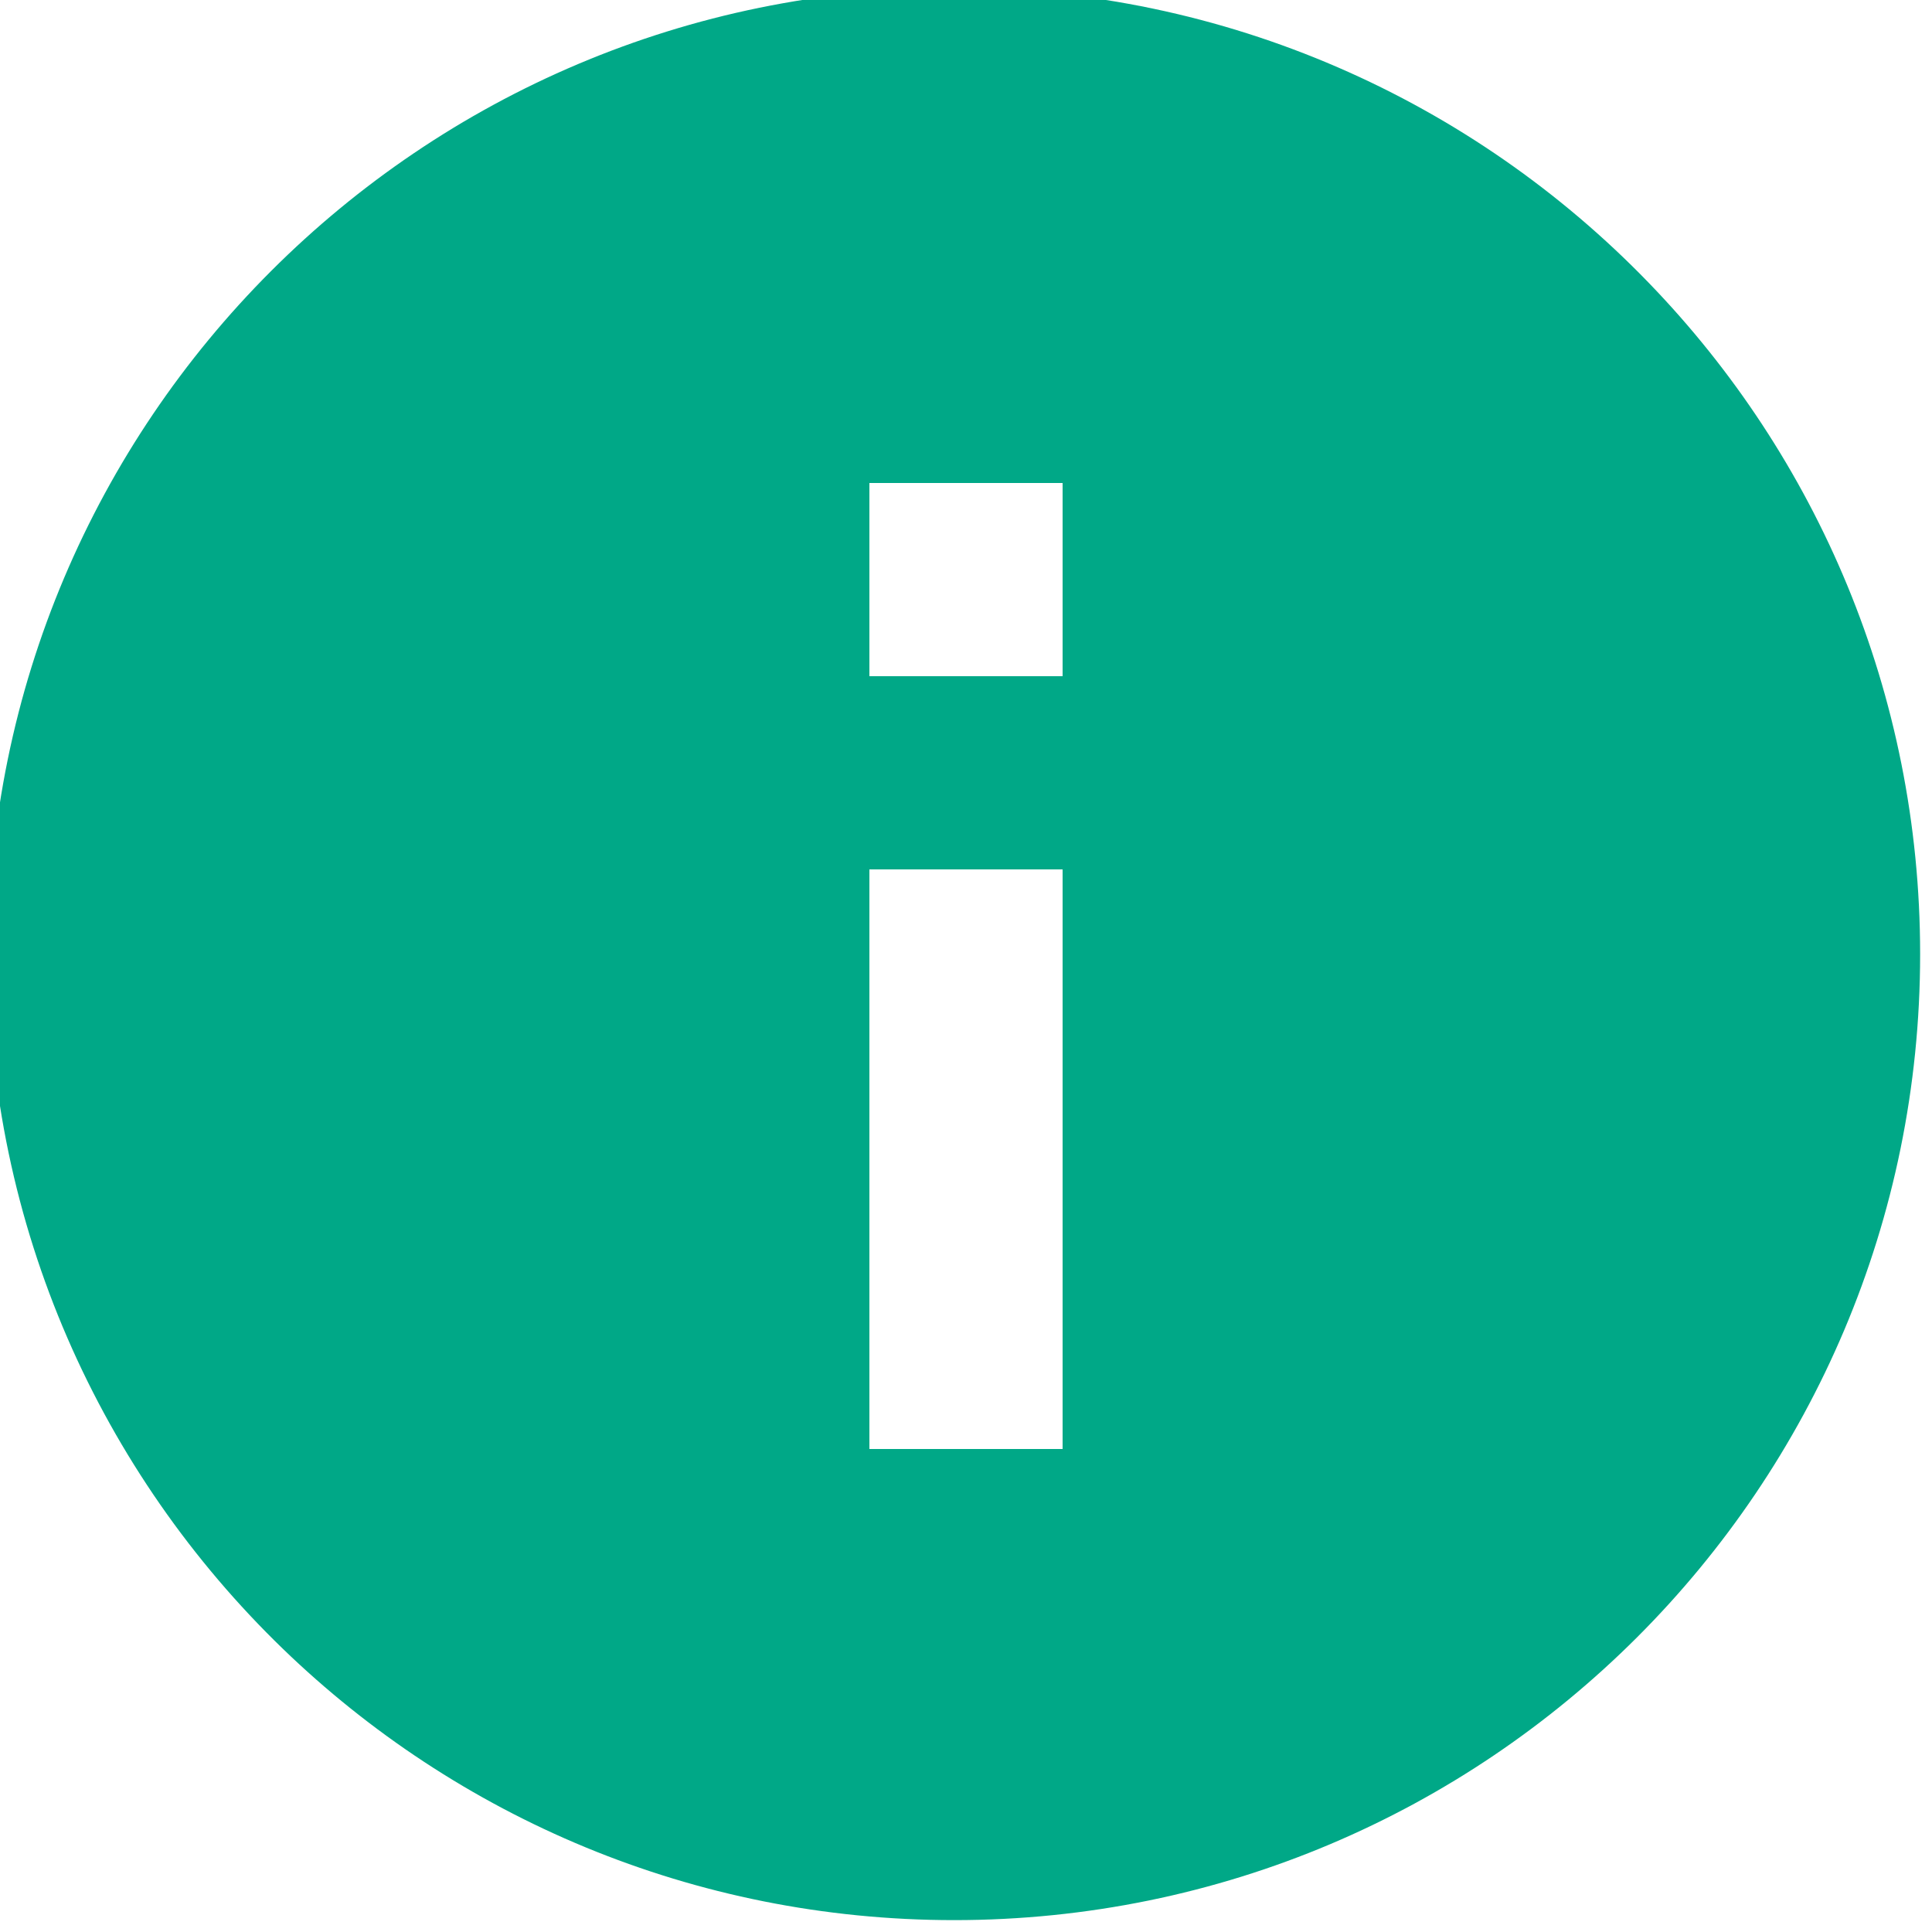
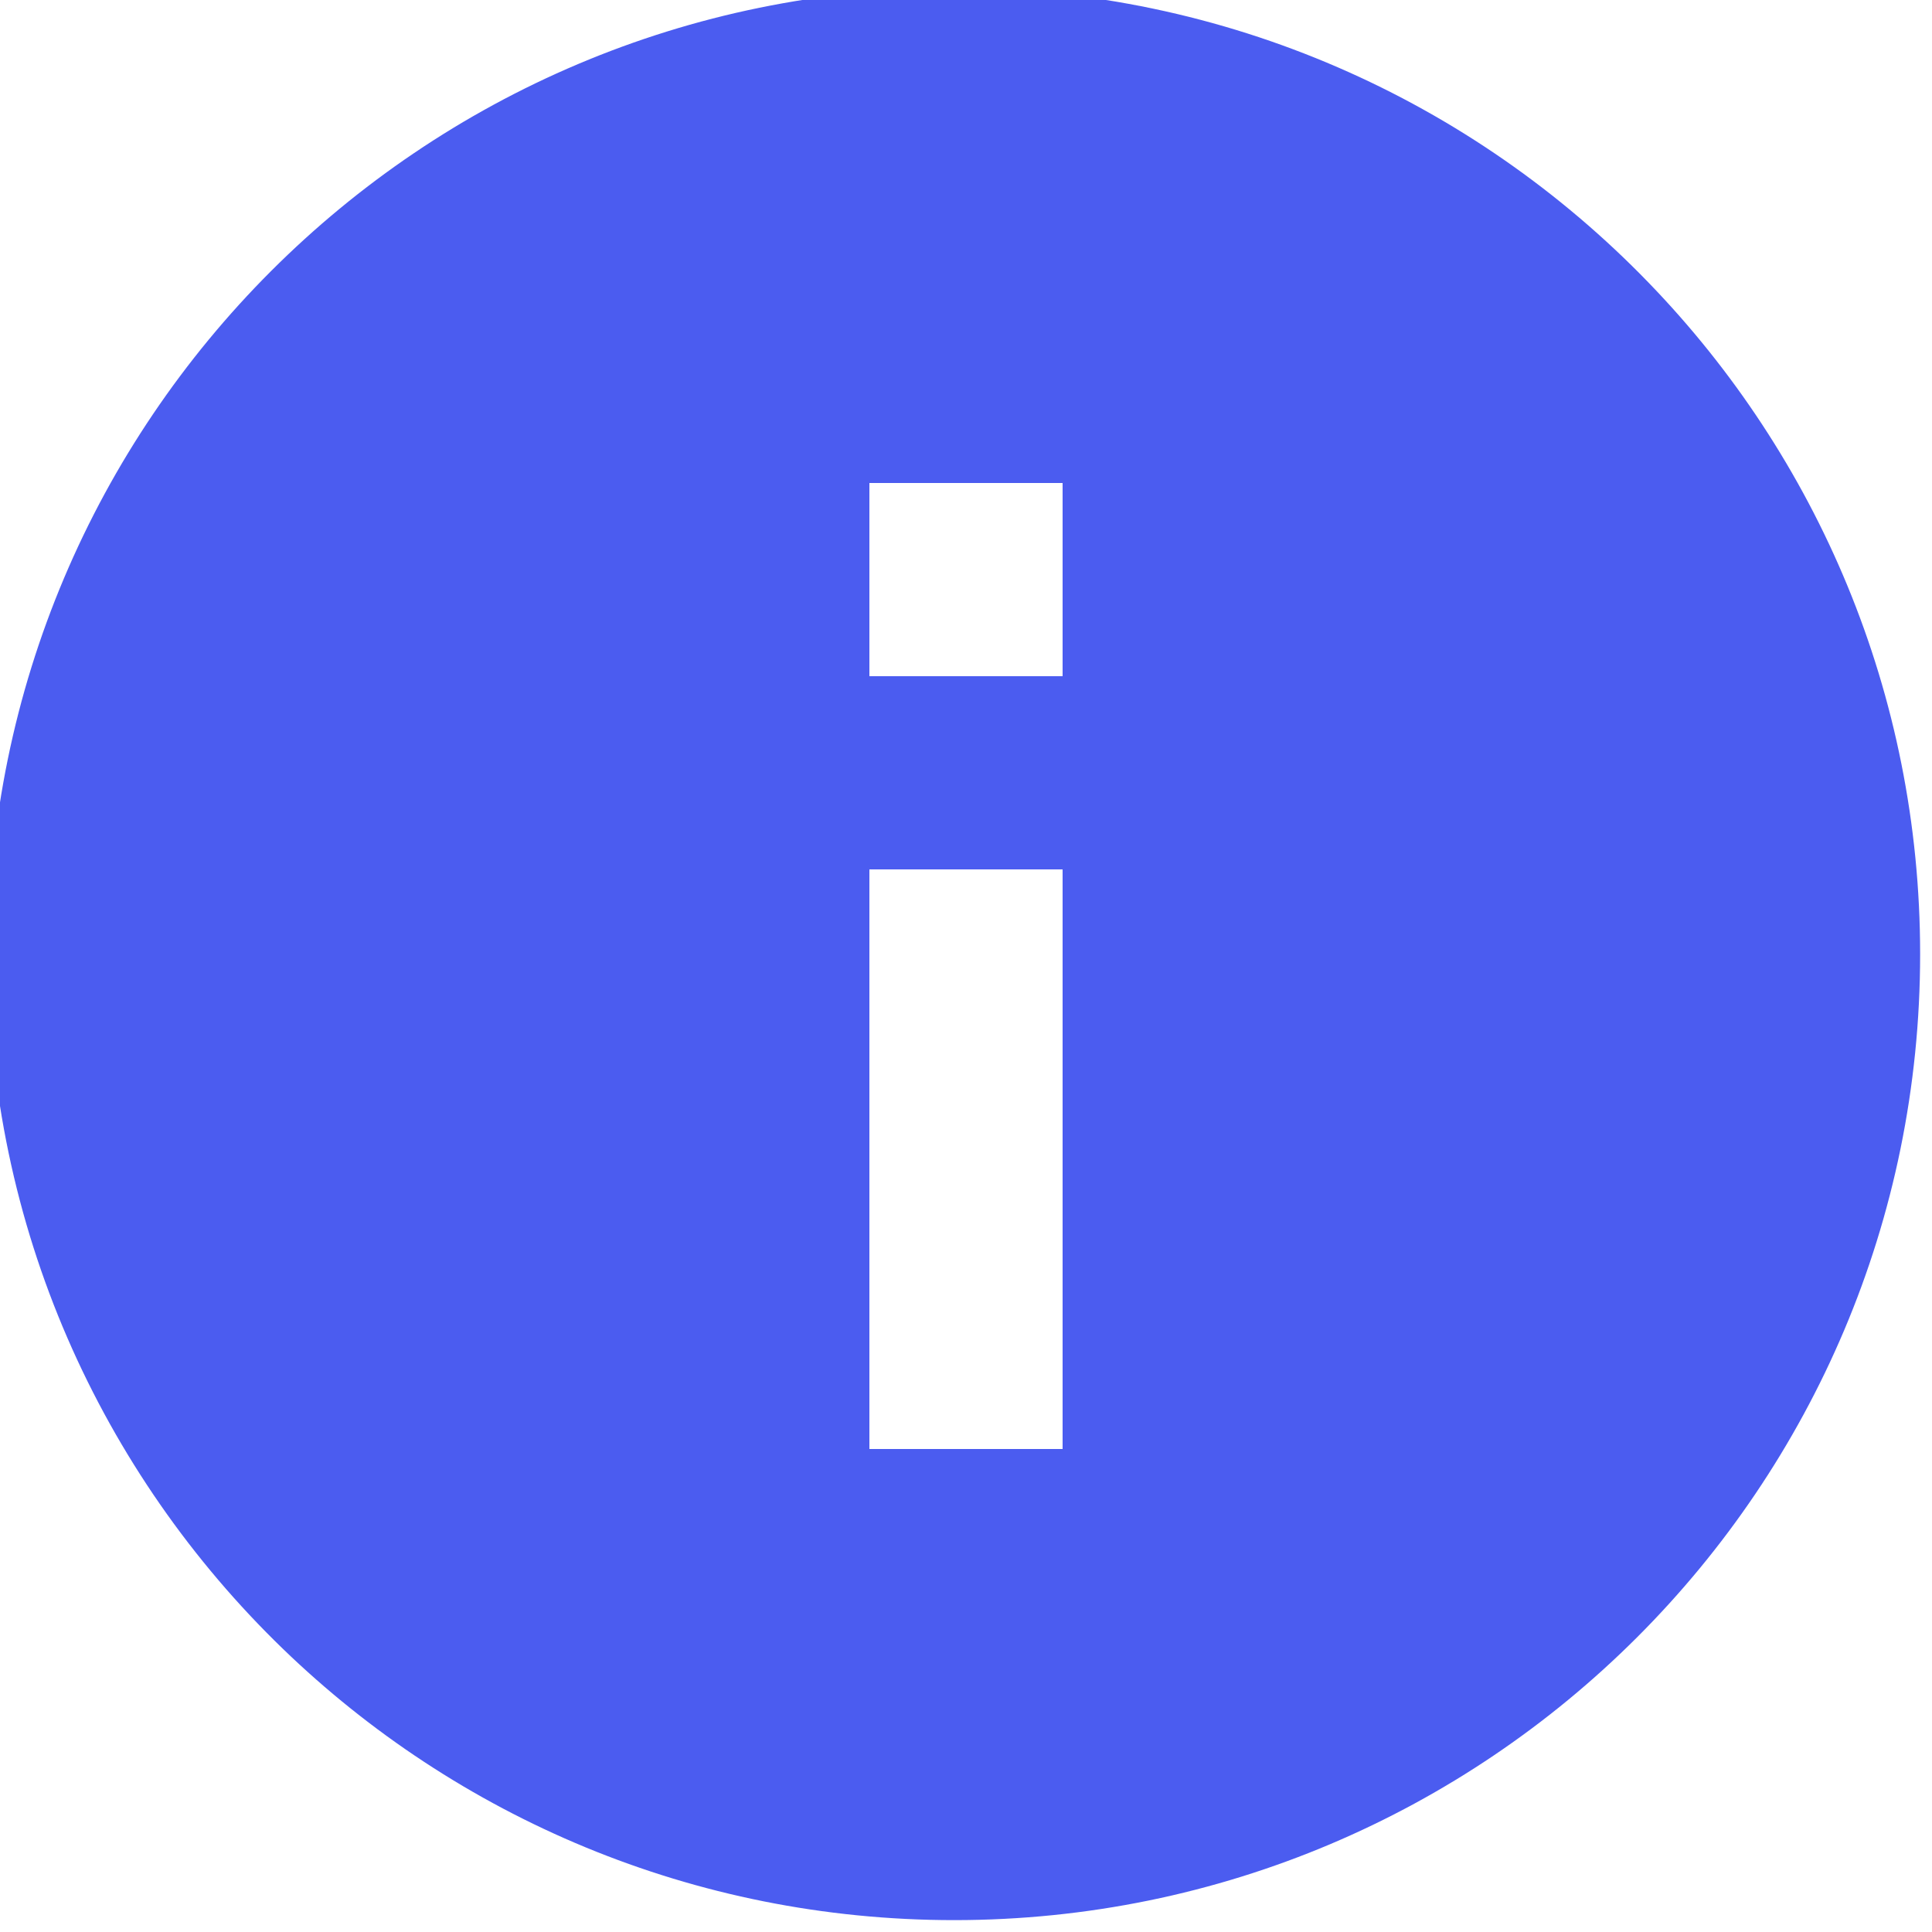
<svg xmlns="http://www.w3.org/2000/svg" width="288" height="288">
  <svg width="288" height="288" viewBox="0 0 640 640">
-     <path fill="#00a887" d="M93.76 546.24c-60.273-58.271-97.692-139.851-97.692-230.173 0-176.731 143.269-320 320-320 90.321 0 171.902 37.42 230.086 97.602l0.086 0.090c55.578 57.487 89.828 135.897 89.828 222.307 0 176.731-143.269 320-320 320-86.41 0-164.821-34.249-222.398-89.914l0.090 0.086zM288 352v128h64v-192h-64v64zM288 160v64h64v-64h-64z" class="color000 svgShape" />
+     <path fill="#4B5CF0" d="M93.76 546.24c-60.273-58.271-97.692-139.851-97.692-230.173 0-176.731 143.269-320 320-320 90.321 0 171.902 37.42 230.086 97.602l0.086 0.090c55.578 57.487 89.828 135.897 89.828 222.307 0 176.731-143.269 320-320 320-86.41 0-164.821-34.249-222.398-89.914l0.090 0.086zM288 352v128h64v-192h-64v64zM288 160v64h64v-64h-64z" class="color000 svgShape" />
  </svg>
</svg>
